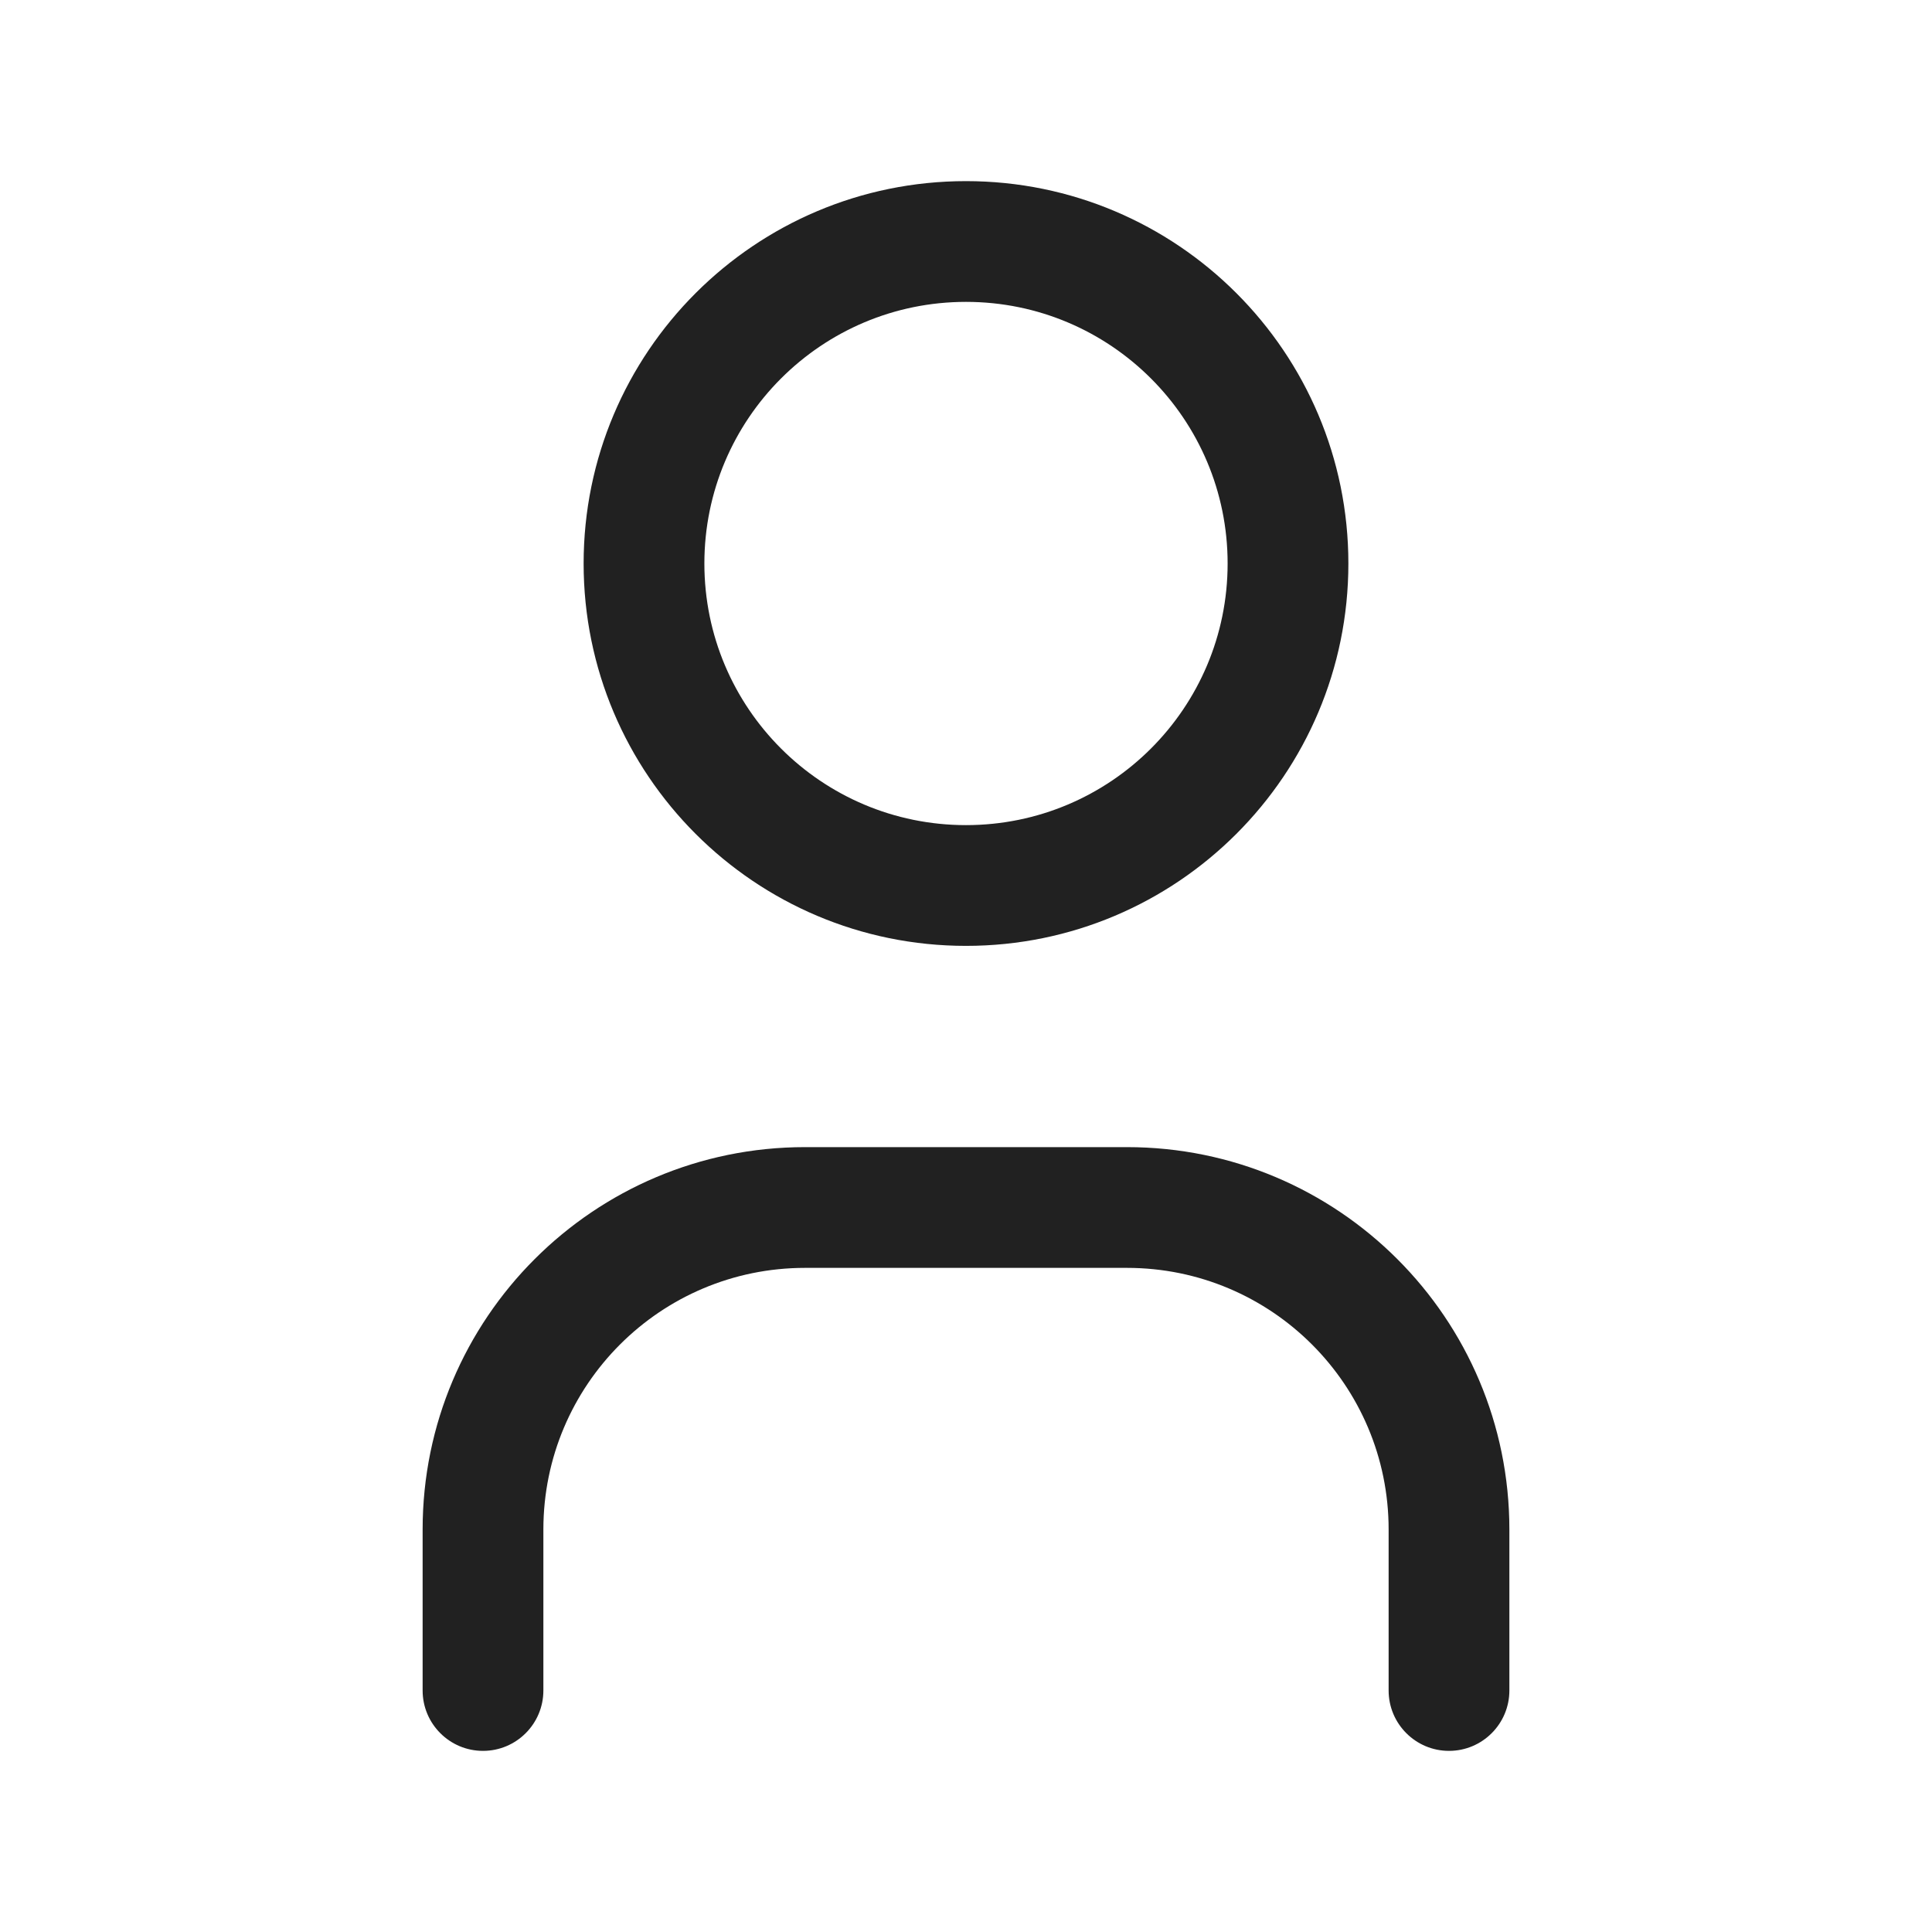
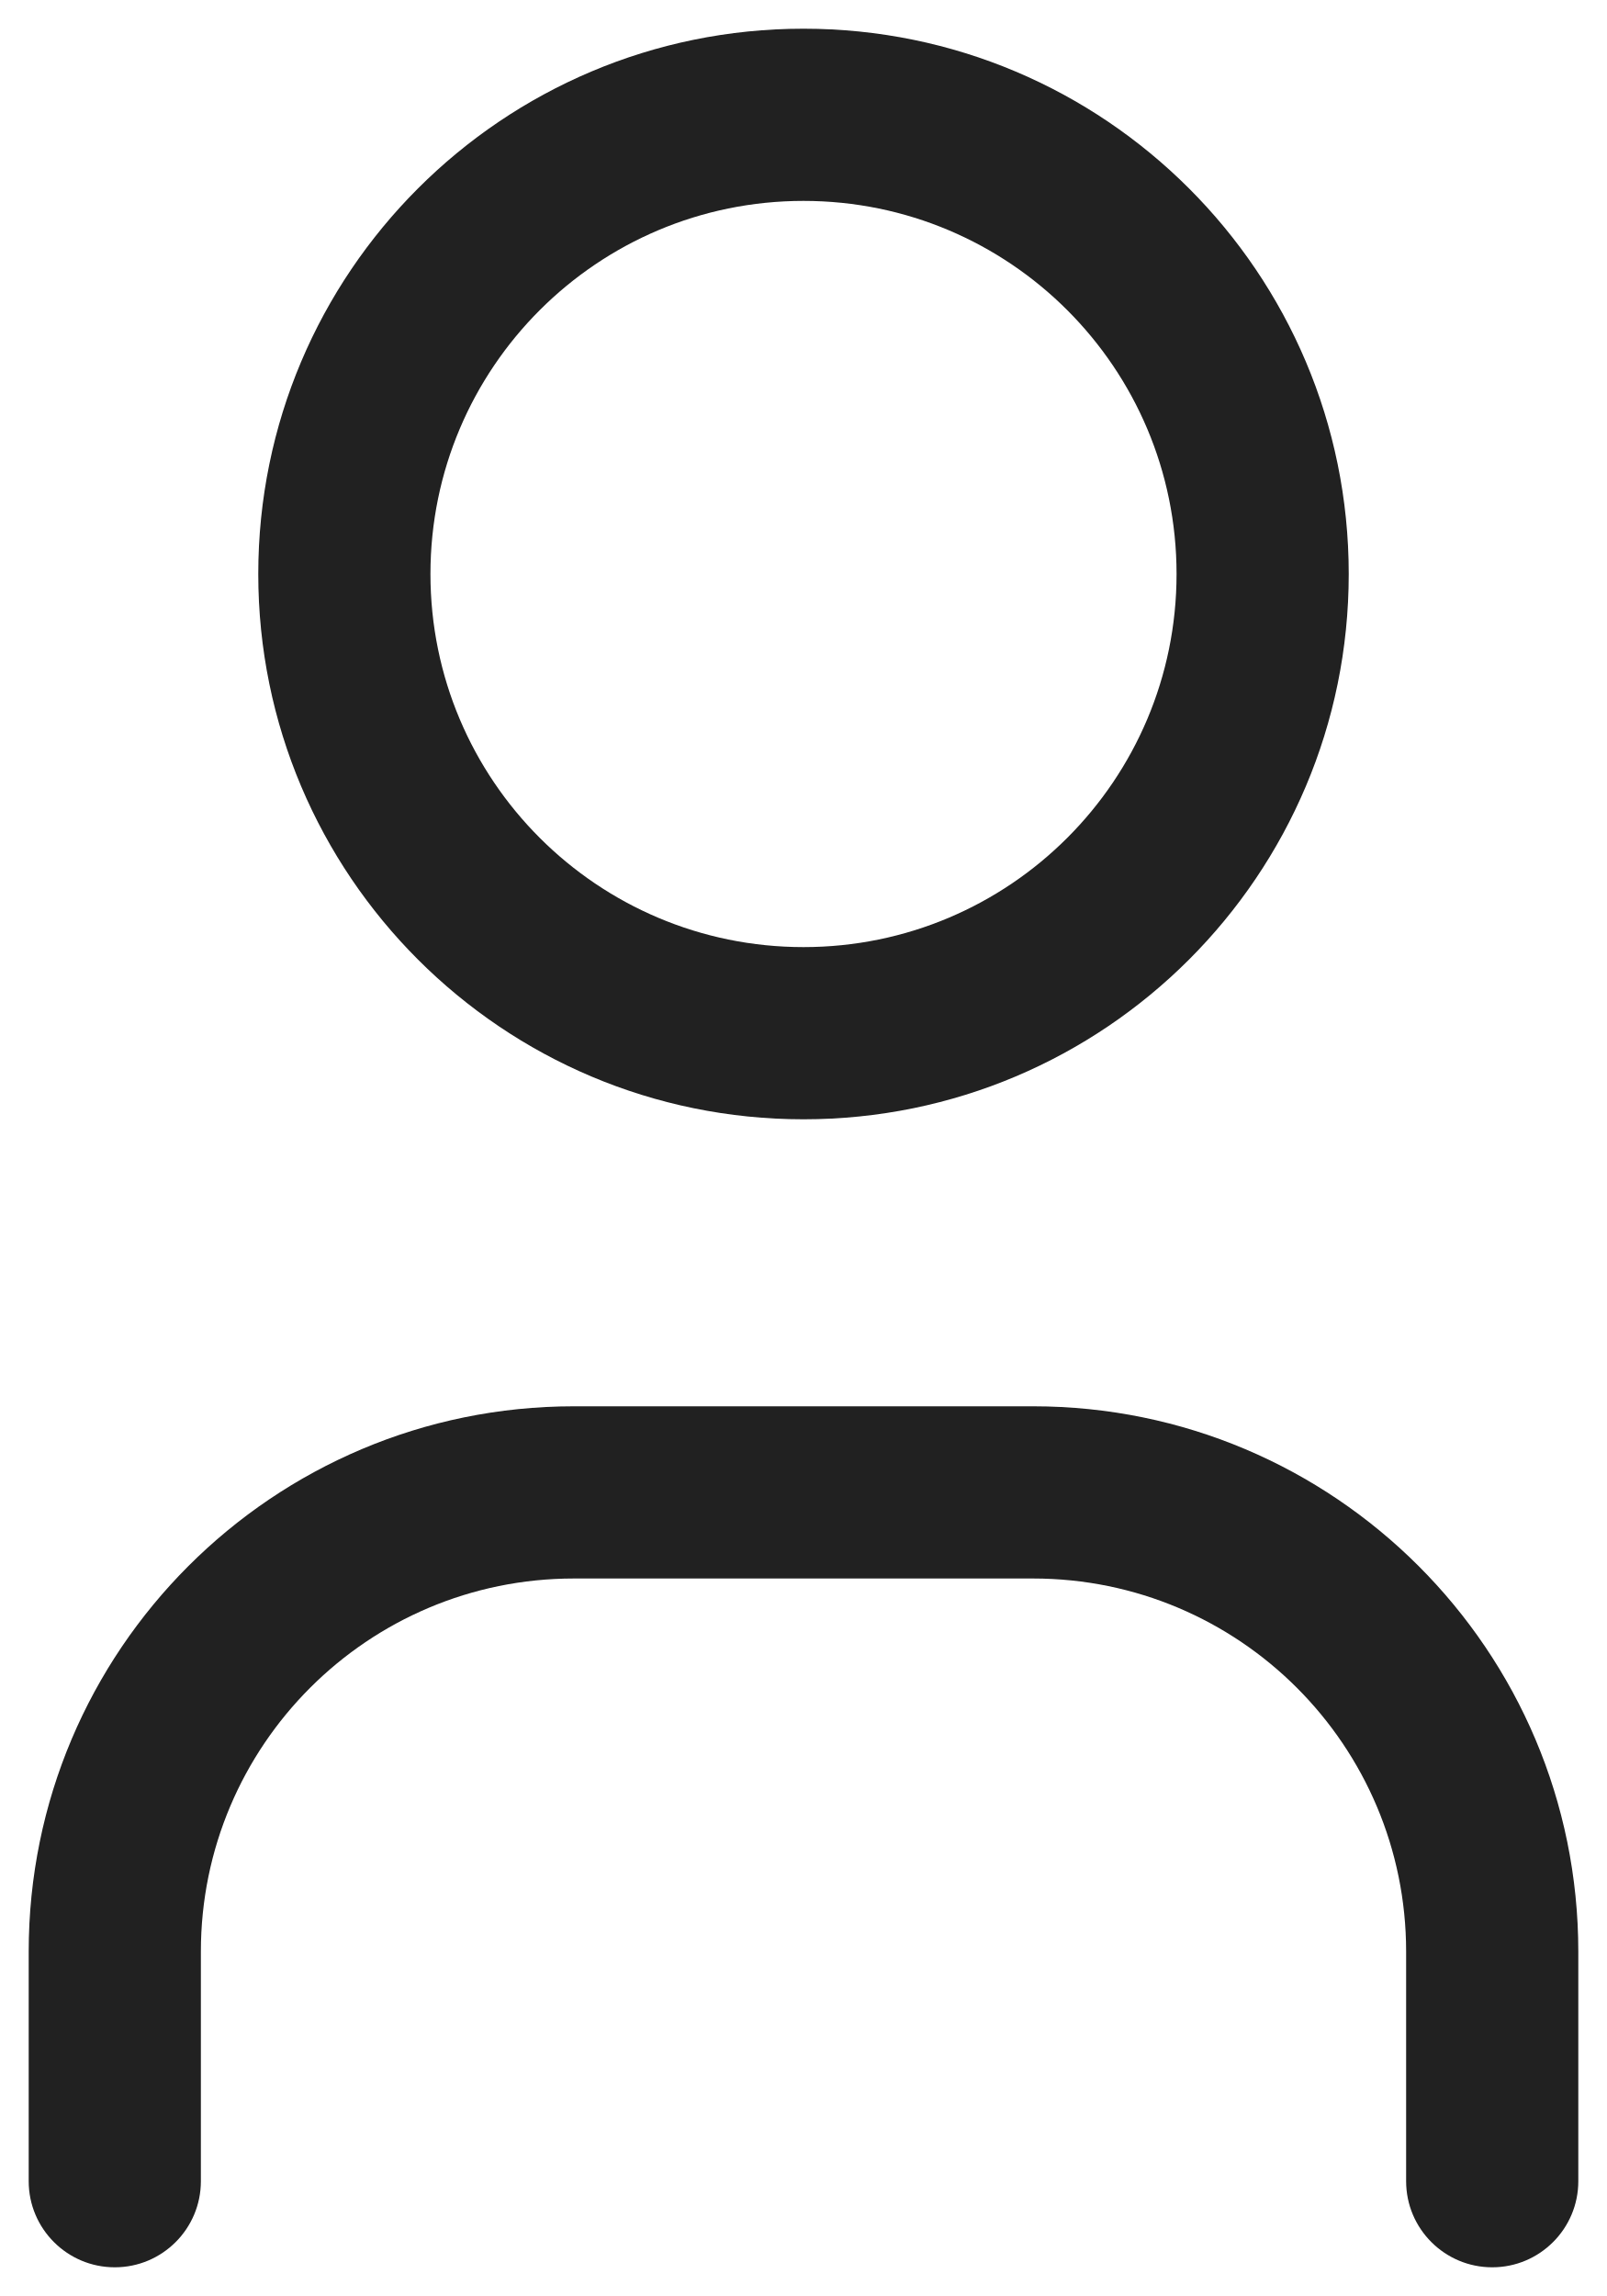
- <svg xmlns="http://www.w3.org/2000/svg" width="24" height="24" viewBox="0 0 24 24" fill="none">
-   <path fill-rule="evenodd" clip-rule="evenodd" d="M12 3.75C10.205 3.75 8.75 5.205 8.75 7C8.75 8.795 10.205 10.25 12 10.25C13.795 10.25 15.25 8.795 15.25 7C15.25 5.205 13.795 3.75 12 3.75ZM7.25 7C7.25 4.377 9.377 2.25 12 2.25C14.623 2.25 16.75 4.377 16.75 7C16.75 9.623 14.623 11.75 12 11.75C9.377 11.75 7.25 9.623 7.25 7Z" fill="#212121" />
-   <path fill-rule="evenodd" clip-rule="evenodd" d="M10 15.75C8.205 15.75 6.75 17.205 6.75 19V21C6.75 21.414 6.414 21.75 6 21.75C5.586 21.75 5.25 21.414 5.25 21V19C5.25 16.377 7.377 14.25 10 14.25H14C16.623 14.25 18.75 16.377 18.75 19V21C18.75 21.414 18.414 21.75 18 21.75C17.586 21.75 17.25 21.414 17.25 21V19C17.25 17.205 15.795 15.75 14 15.75H10Z" fill="#212121" />
+ <svg xmlns="http://www.w3.org/2000/svg" width="14" height="20" viewBox="0 0 14 20" fill="none">
+   <path fill-rule="evenodd" clip-rule="evenodd" d="M7 1.75C5.205 1.75 3.75 3.205 3.75 5C3.75 6.795 5.205 8.25 7 8.25C8.795 8.25 10.25 6.795 10.25 5C10.25 3.205 8.795 1.75 7 1.75ZM2.25 5C2.25 2.377 4.377 0.25 7 0.25C9.623 0.25 11.75 2.377 11.75 5C11.75 7.623 9.623 9.75 7 9.75C4.377 9.75 2.25 7.623 2.25 5Z" fill="#212121" />
+   <path fill-rule="evenodd" clip-rule="evenodd" d="M5 13.75C3.205 13.75 1.75 15.205 1.75 17V19C1.75 19.414 1.414 19.75 1 19.75C0.586 19.75 0.25 19.414 0.25 19V17C0.25 14.377 2.377 12.25 5 12.25H9C11.623 12.25 13.75 14.377 13.75 17V19C13.75 19.414 13.414 19.75 13 19.75C12.586 19.75 12.25 19.414 12.25 19V17C12.25 15.205 10.795 13.75 9 13.75H5Z" fill="#212121" />
</svg>
